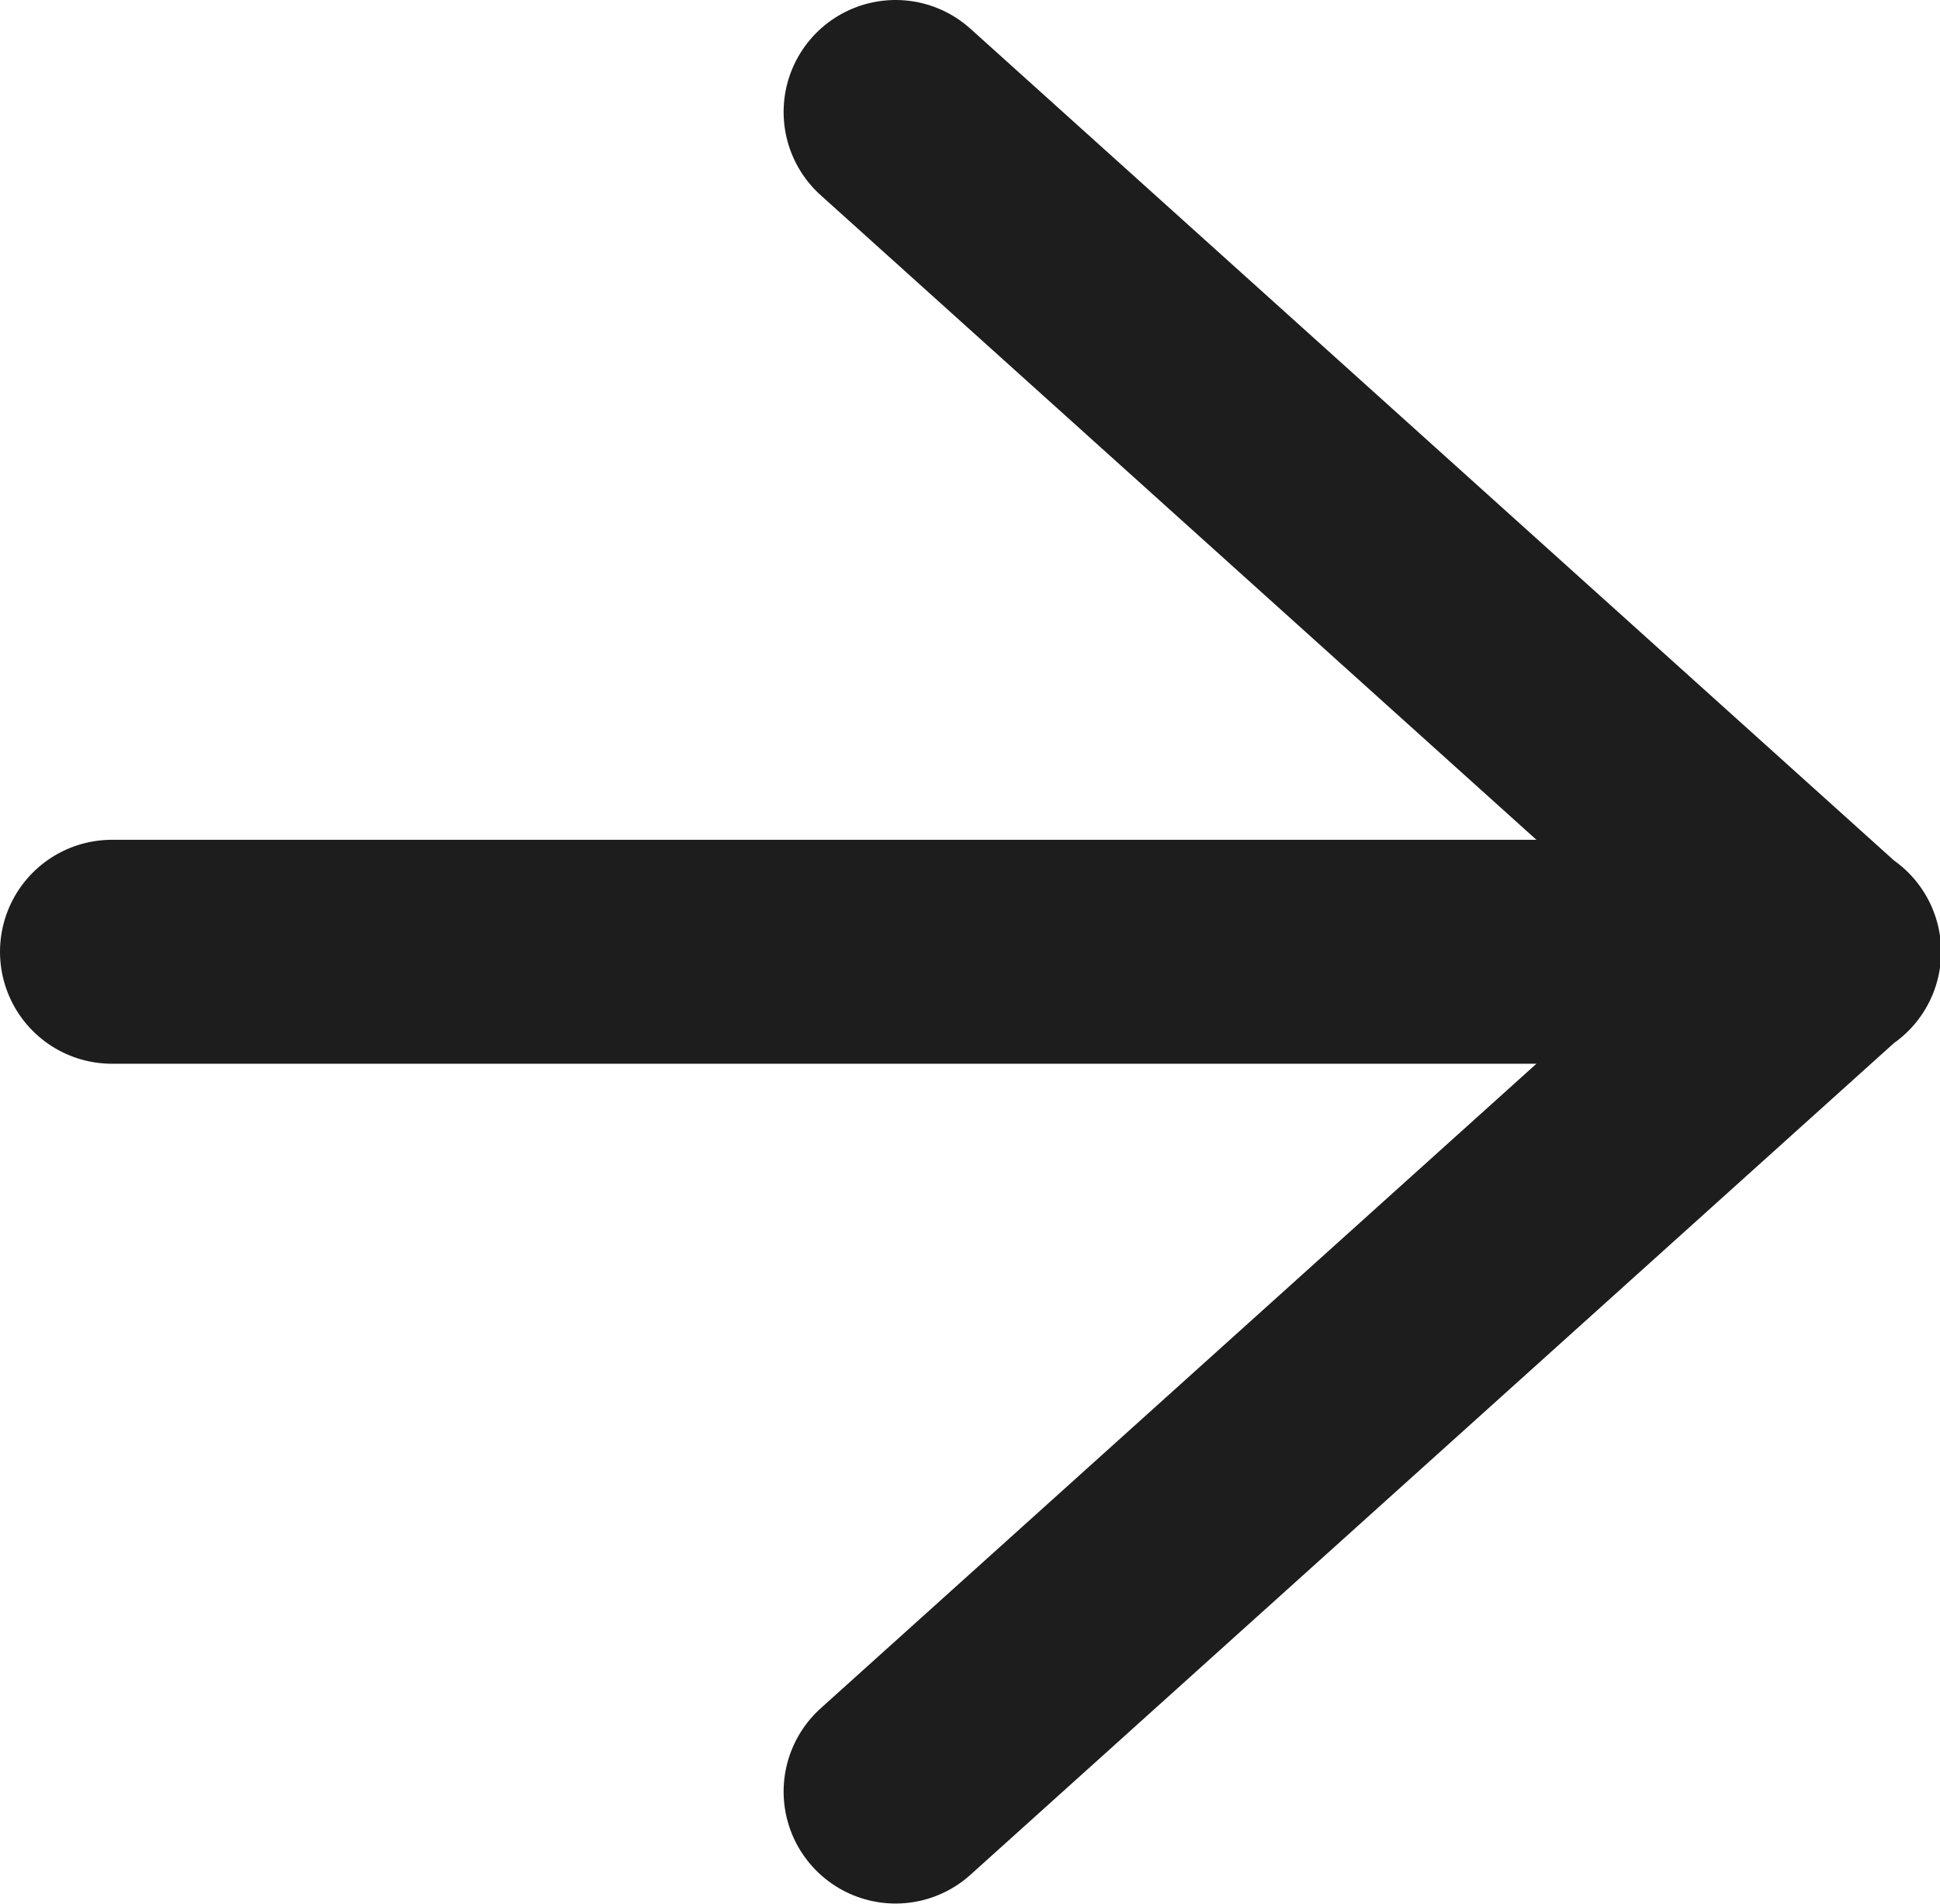
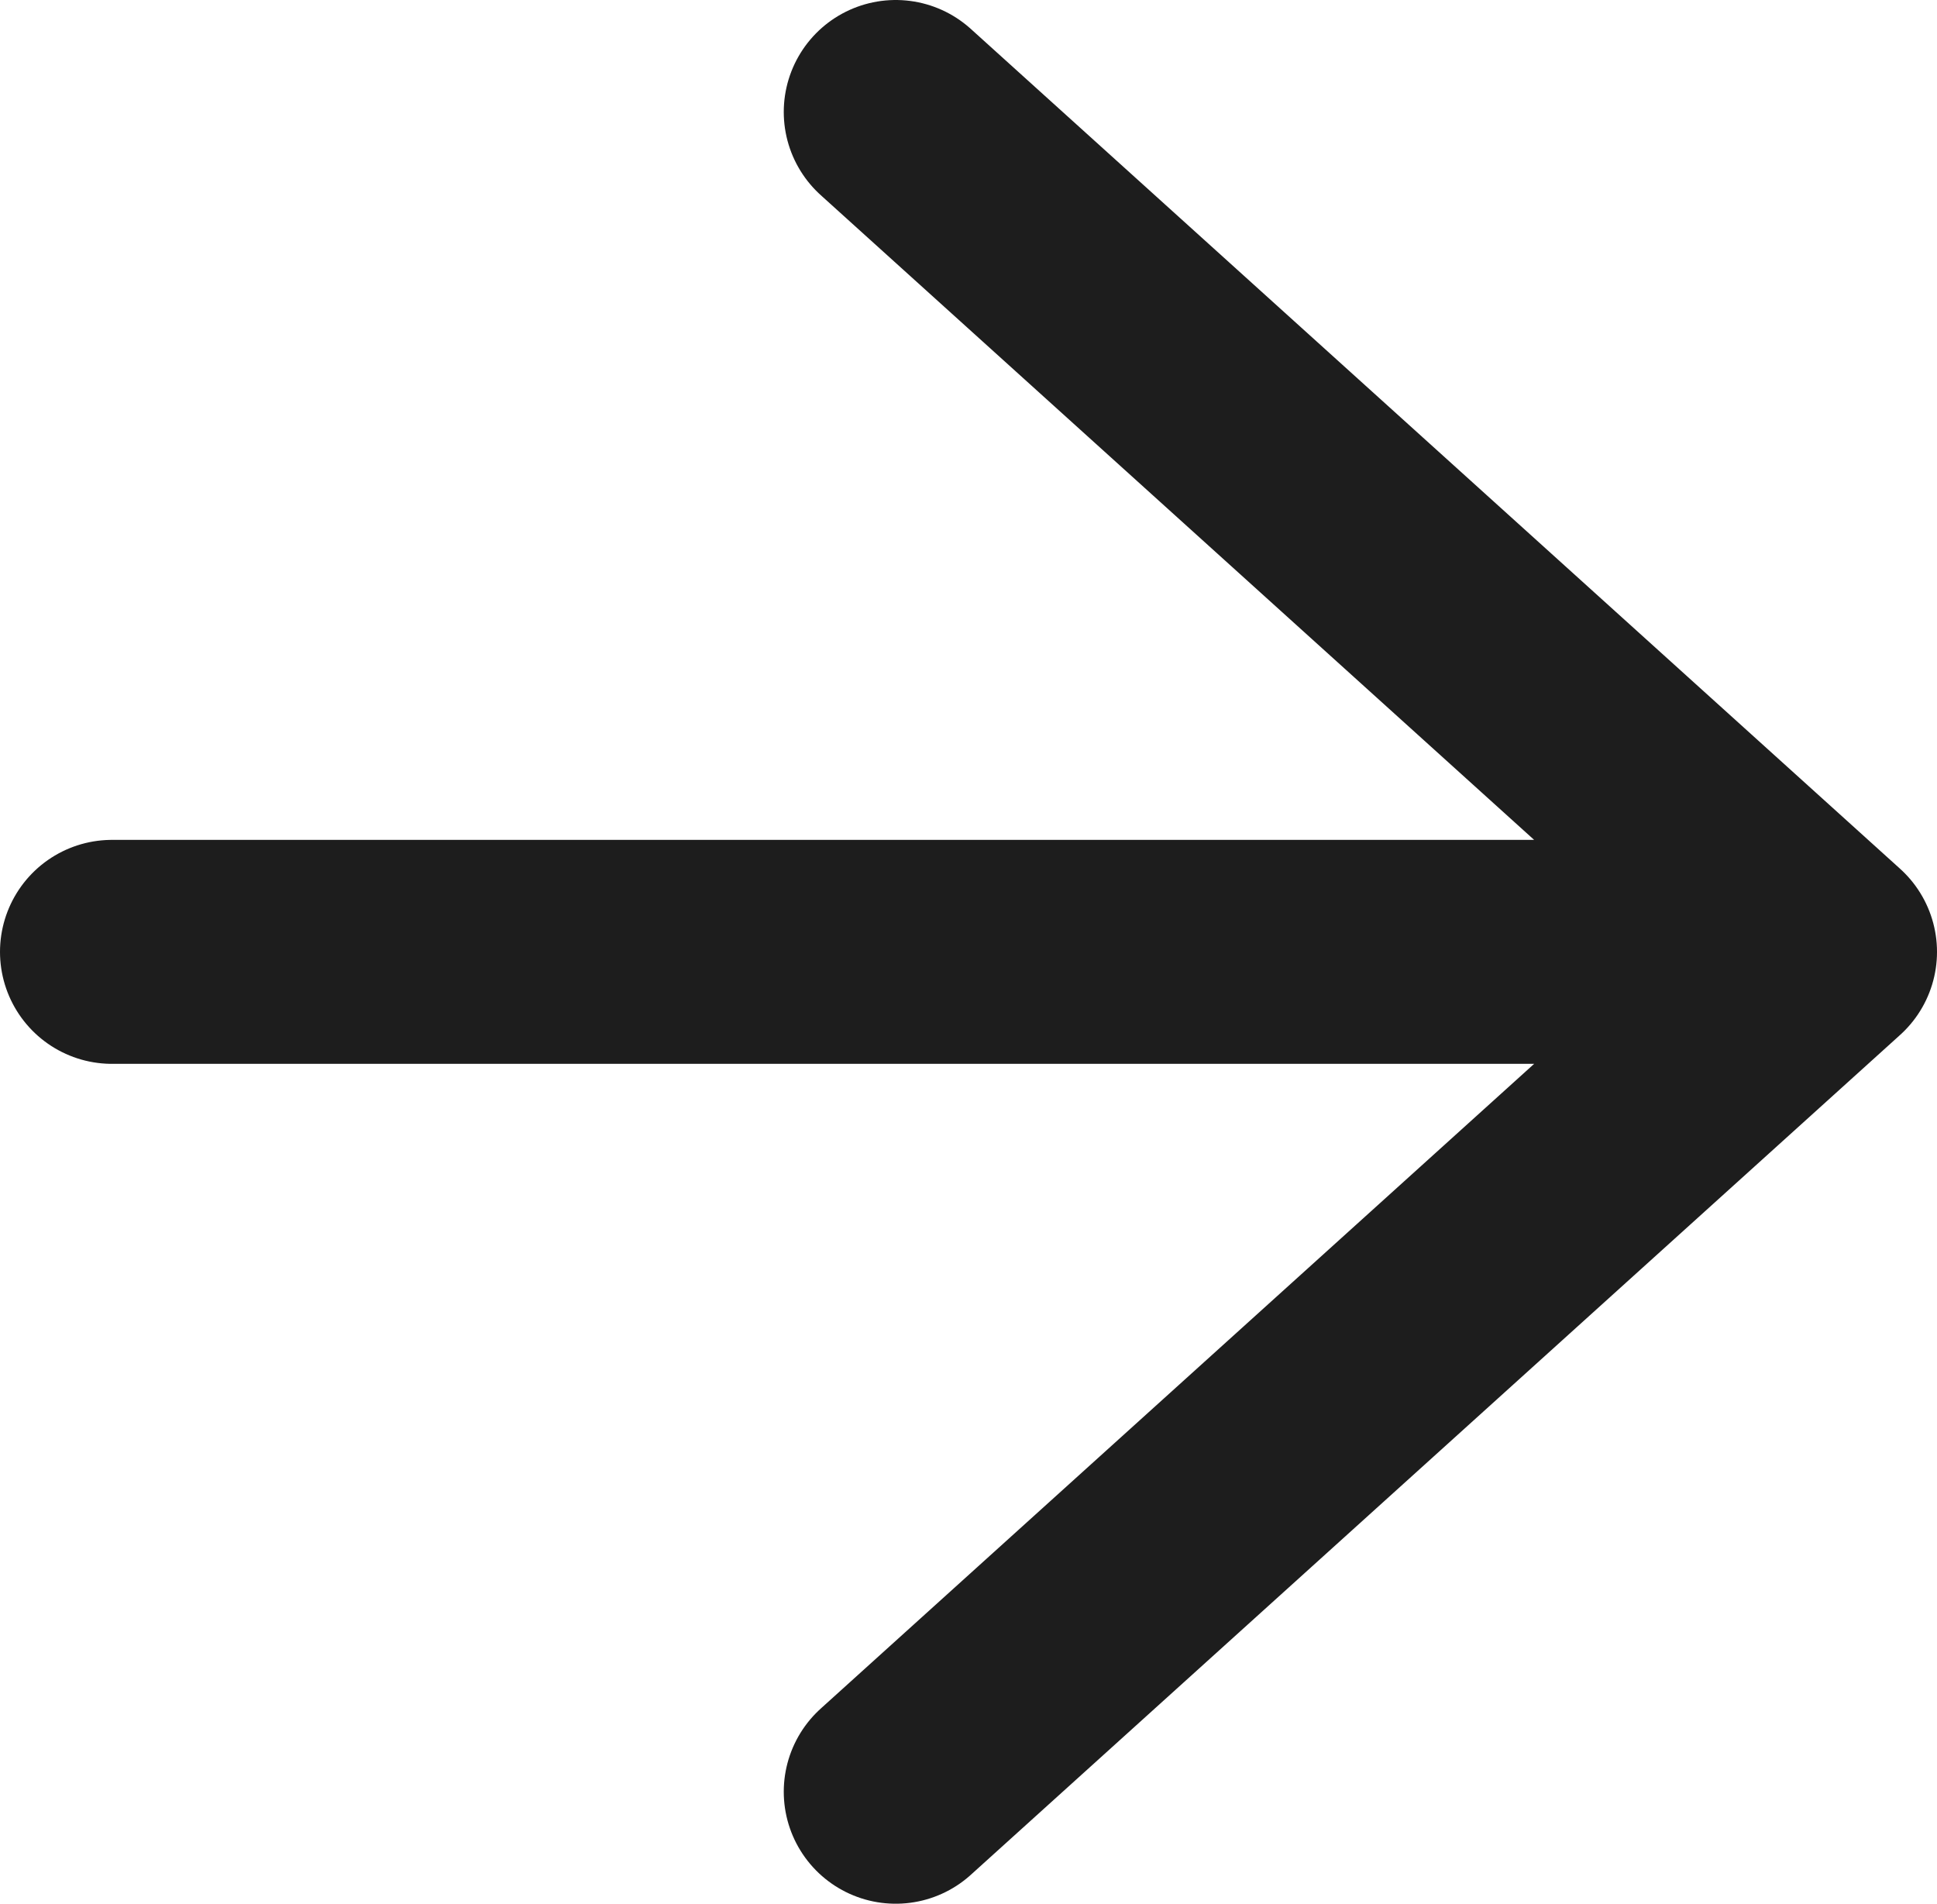
- <svg xmlns="http://www.w3.org/2000/svg" viewBox="0 0 17.33 17">
-   <defs>
-     <style>.a{fill:none;stroke:#1d1d1d;stroke-linecap:round;stroke-linejoin:round;stroke-width:2px}</style>
-   </defs>
-   <path class="a" d="M16.34 8.5H1M8 16l8.33-7.5L8 1" />
+ <svg xmlns="http://www.w3.org/2000/svg" id="Layer_1" viewBox="0 0 17.3 17">
+   <style>.st0{fill:none;stroke:#1d1d1d;stroke-width:2;stroke-linecap:round;stroke-linejoin:round}</style>
+   <path class="st0" d="M16.3 8.5H1M8 16l8.3-7.5L8 1" />
</svg>
